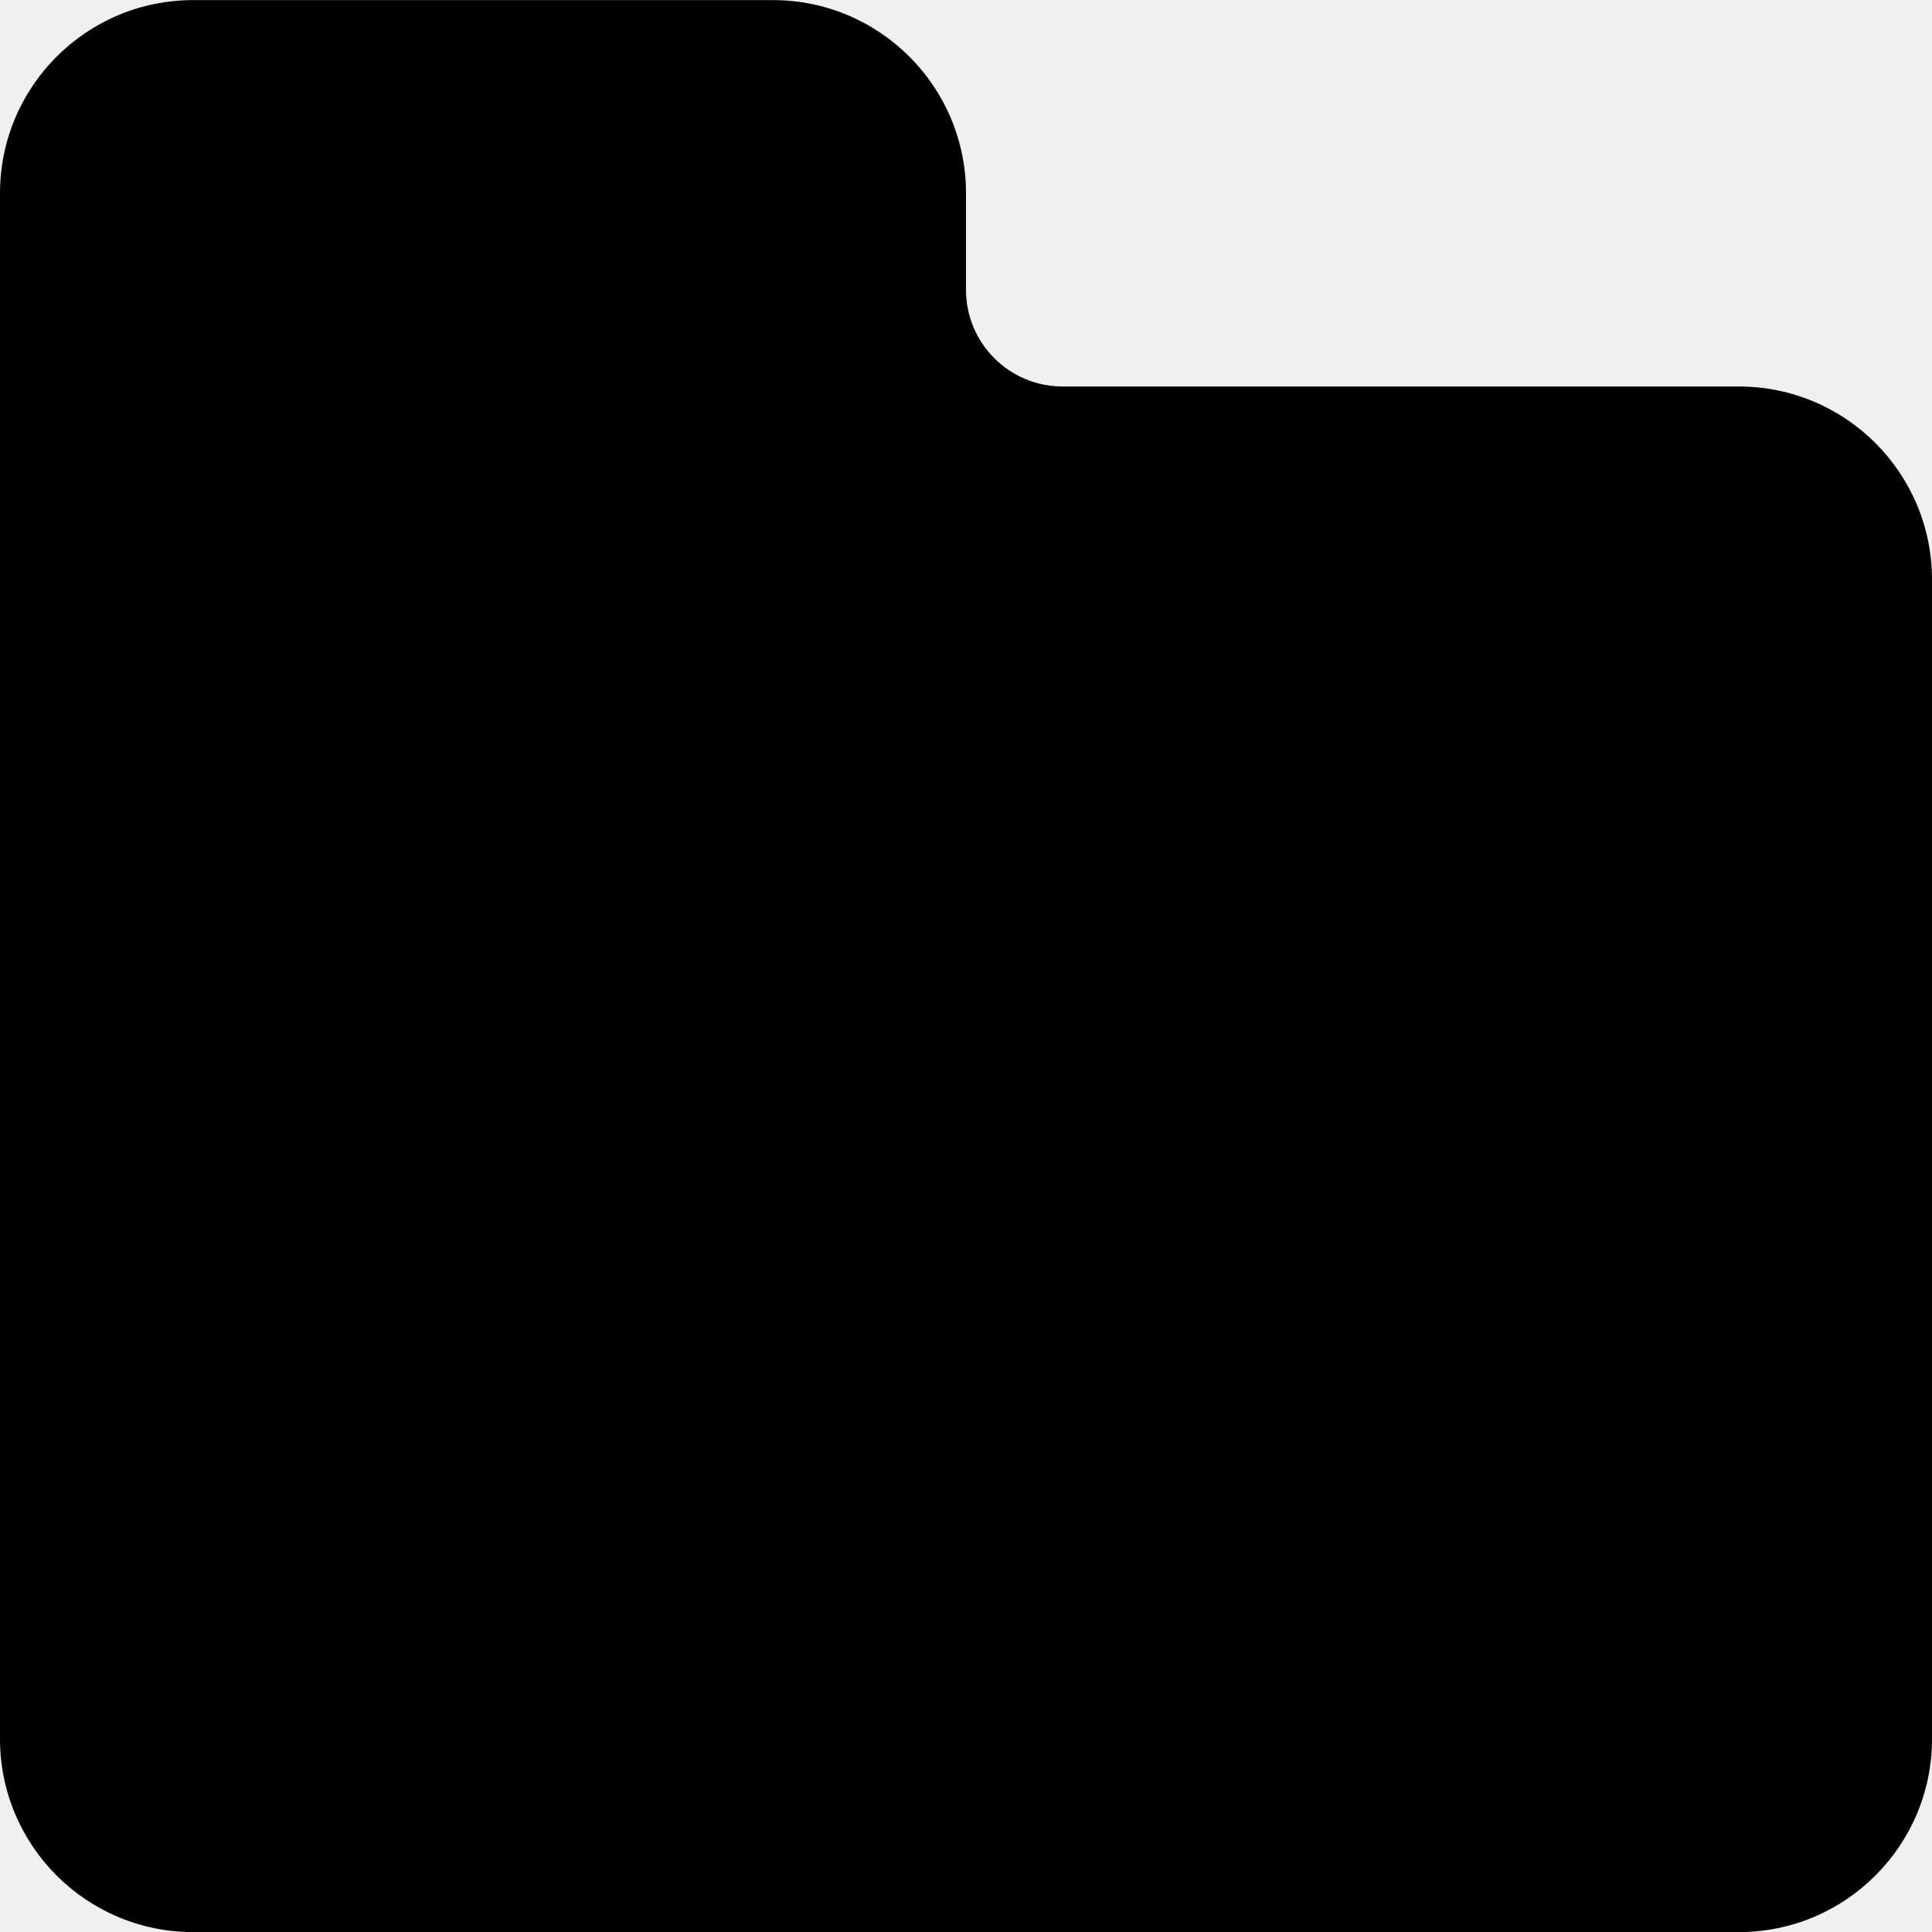
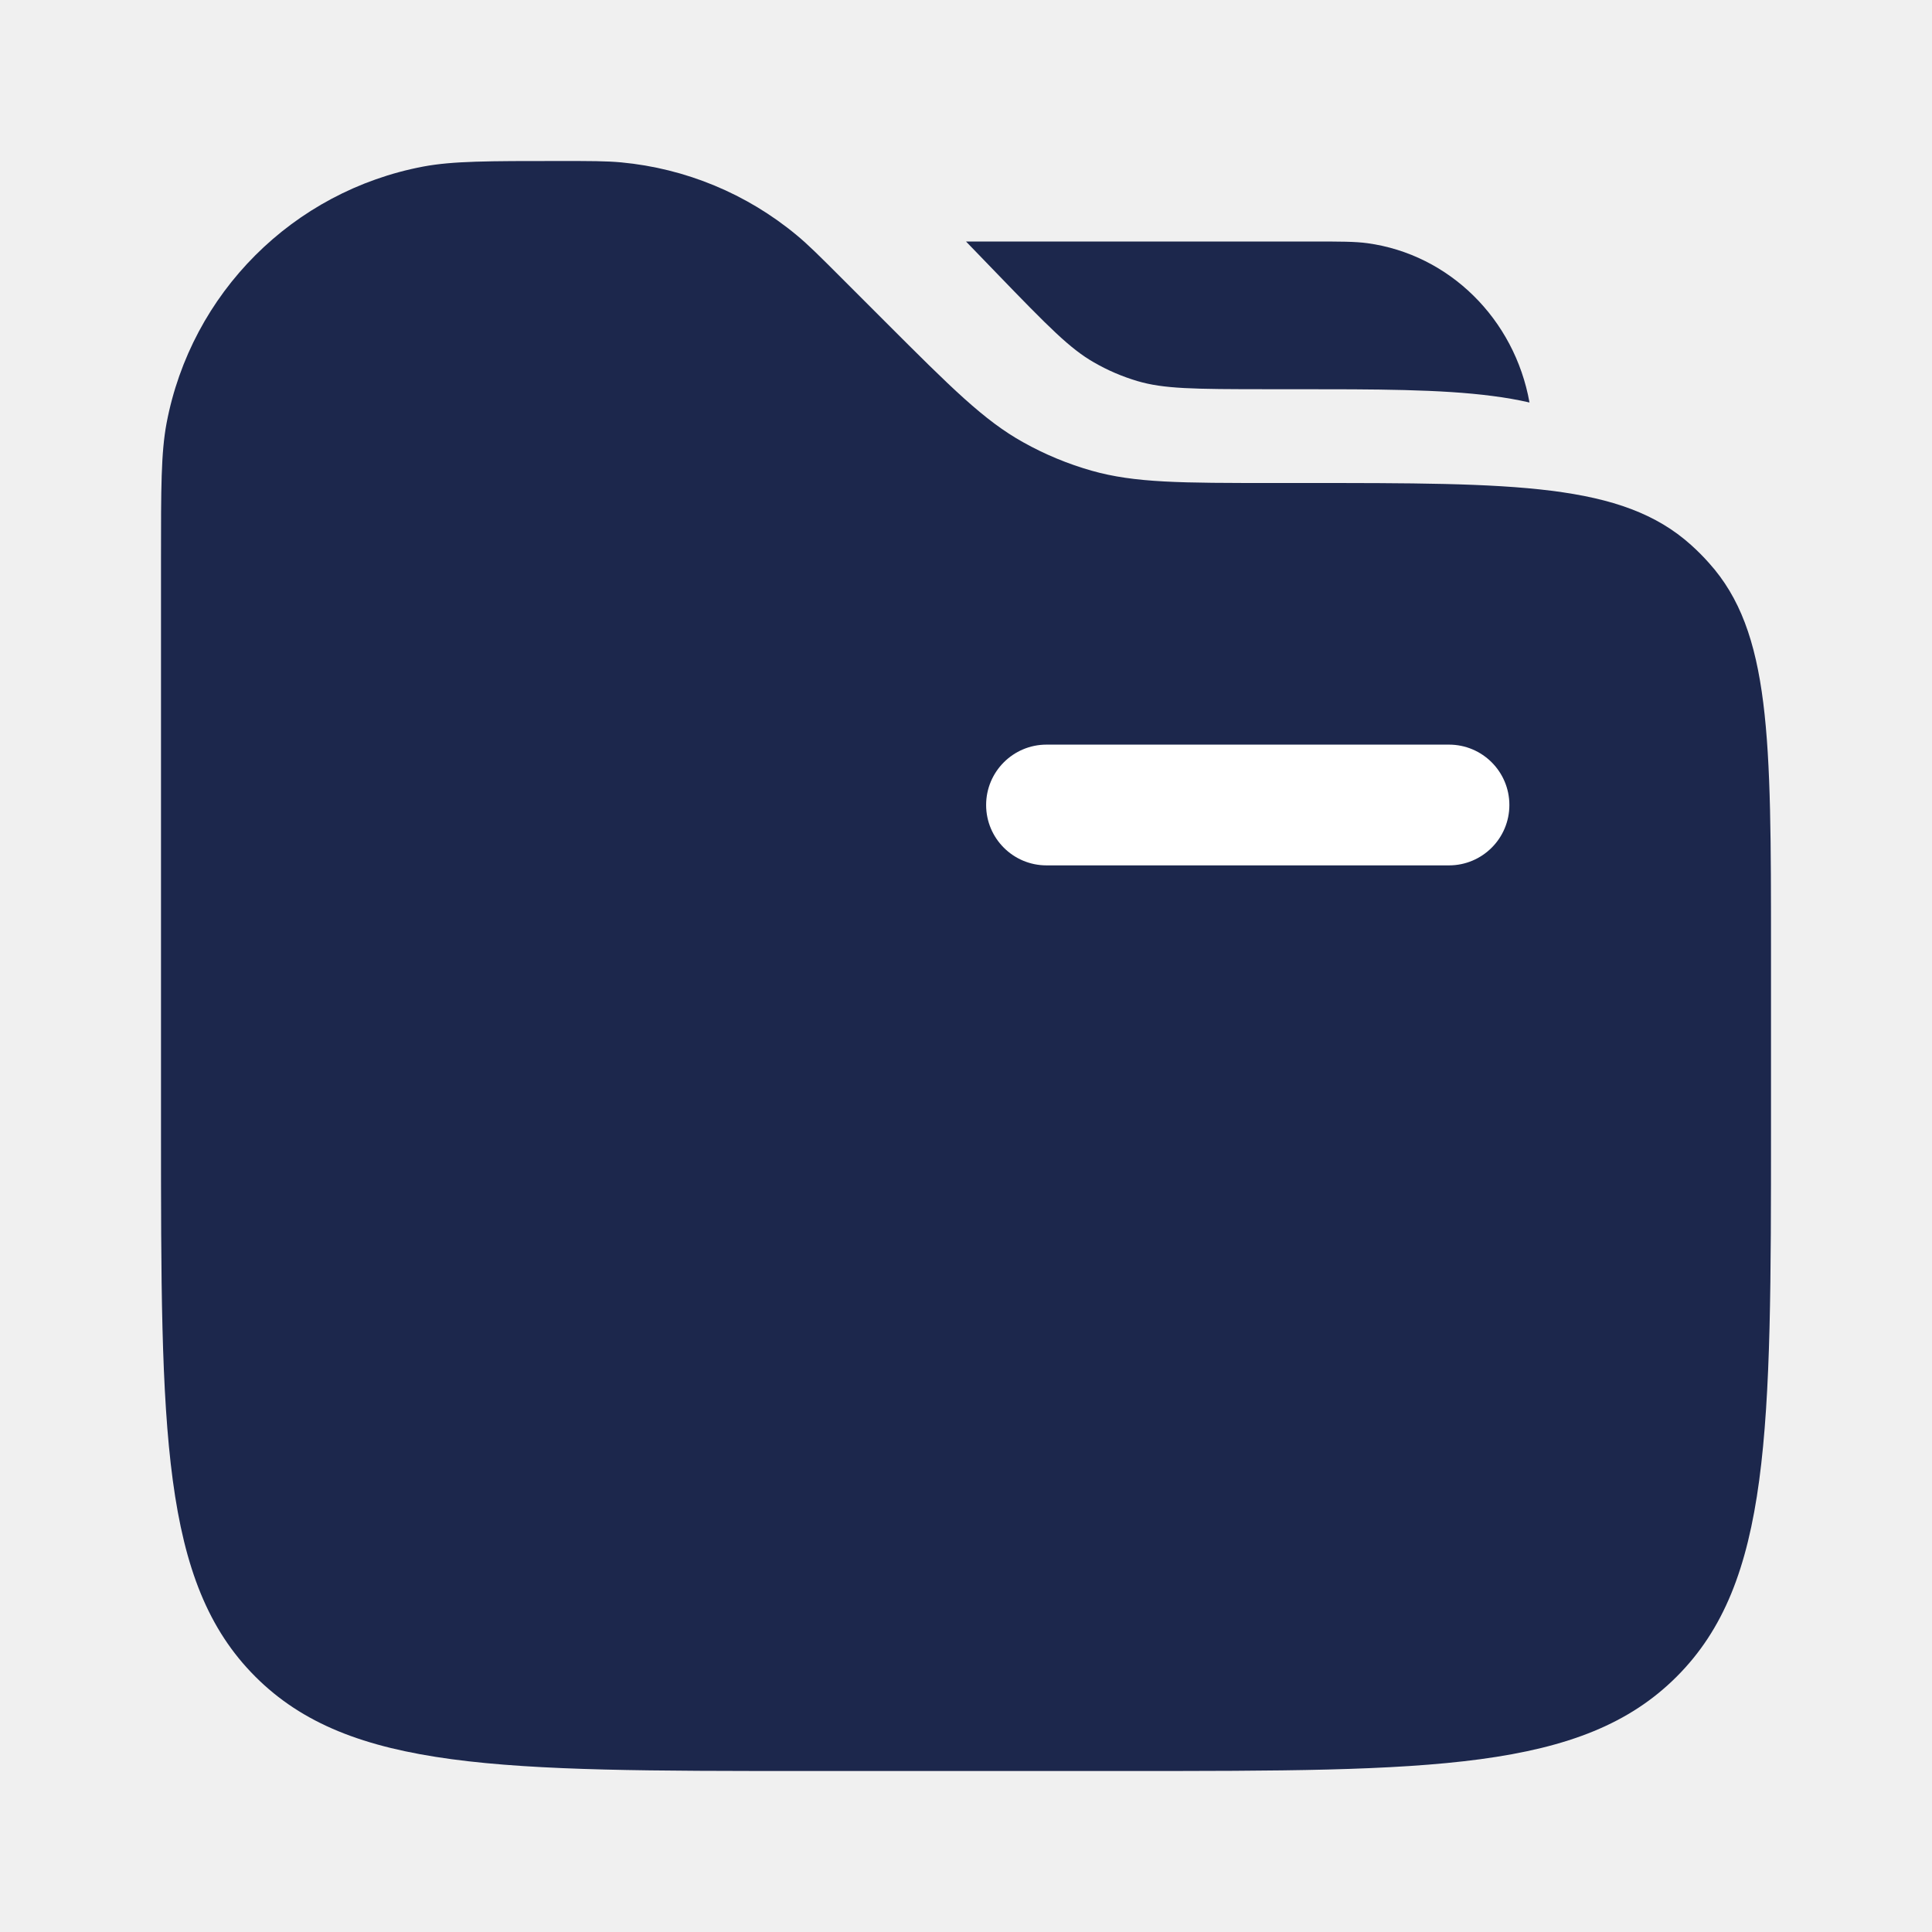
- <svg xmlns="http://www.w3.org/2000/svg" width="800px" height="800px" viewBox="0 0 20 20" version="1.1">
-   <defs>
- 
- </defs>
-   <g id="Page-1" stroke="none" stroke-width="1" fill="none" fill-rule="evenodd">
-     <g id="Dribbble-Light-Preview" transform="translate(-220, -1199)" fill="#000000">
-       <g id="icons" transform="translate(56, 160)">
-         <path d="M184,1045.001 L184,1057.001 C184,1058.105 183.105,1059.001 182,1059.001 L166,1059.001 C164.895,1059.001 164,1058.105 164,1057.001 L164,1041.001 C164,1039.896 164.895,1039.001 166,1039.001 L172,1039.001 C173.105,1039.001 174,1039.896 174,1041.001 L174,1042.001 C174,1042.553 174.448,1043.001 175,1043.001 L182,1043.001 C183.105,1043.001 184,1043.896 184,1045.001" id="folder_fill-[#1777]">
- 
- </path>
-       </g>
-     </g>
-   </g>
+ <svg xmlns="http://www.w3.org/2000/svg" width="800px" height="800px" viewBox="0 0 24 24" fill="none">
+   <path d="M2 6.95C2 6.067 2 5.626 2.069 5.258C2.375 3.64 3.64 2.375 5.258 2.069C5.626 2 6.067 2 6.95 2C7.336 2 7.53 2 7.716 2.017C8.517 2.092 9.277 2.407 9.896 2.921C10.04 3.04 10.176 3.176 10.45 3.45L11 4C11.816 4.816 12.224 5.224 12.712 5.495C12.98 5.645 13.265 5.763 13.56 5.847C14.098 6 14.675 6 15.828 6H16.202C18.834 6 20.151 6 21.006 6.769C21.085 6.84 21.16 6.915 21.23 6.994C22 7.849 22 9.166 22 11.798V14C22 17.771 22 19.657 20.828 20.828C19.657 22 17.771 22 14 22H10C6.229 22 4.343 22 3.172 20.828C2 19.657 2 17.771 2 14V6.95Z" fill="#1C274C" />
+   <path fill-rule="evenodd" clip-rule="evenodd" d="M12.25 10C12.25 9.586 12.586 9.25 13 9.25H18C18.414 9.25 18.75 9.586 18.75 10C18.75 10.414 18.414 10.75 18 10.75H13C12.586 10.75 12.25 10.414 12.25 10Z" fill="white" />
+   <path d="M16.986 3.021C16.832 3 16.649 3 16.284 3H12L12.37 3.383C13.036 4.073 13.292 4.331 13.588 4.501C13.759 4.6 13.941 4.678 14.13 4.734C14.456 4.83 14.813 4.835 15.755 4.835L16.089 4.835C17.091 4.835 17.899 4.835 18.539 4.919C18.698 4.939 18.852 4.966 19 5C18.814 3.963 18.004 3.16 16.986 3.021Z" fill="#1C274C" />
</svg>
